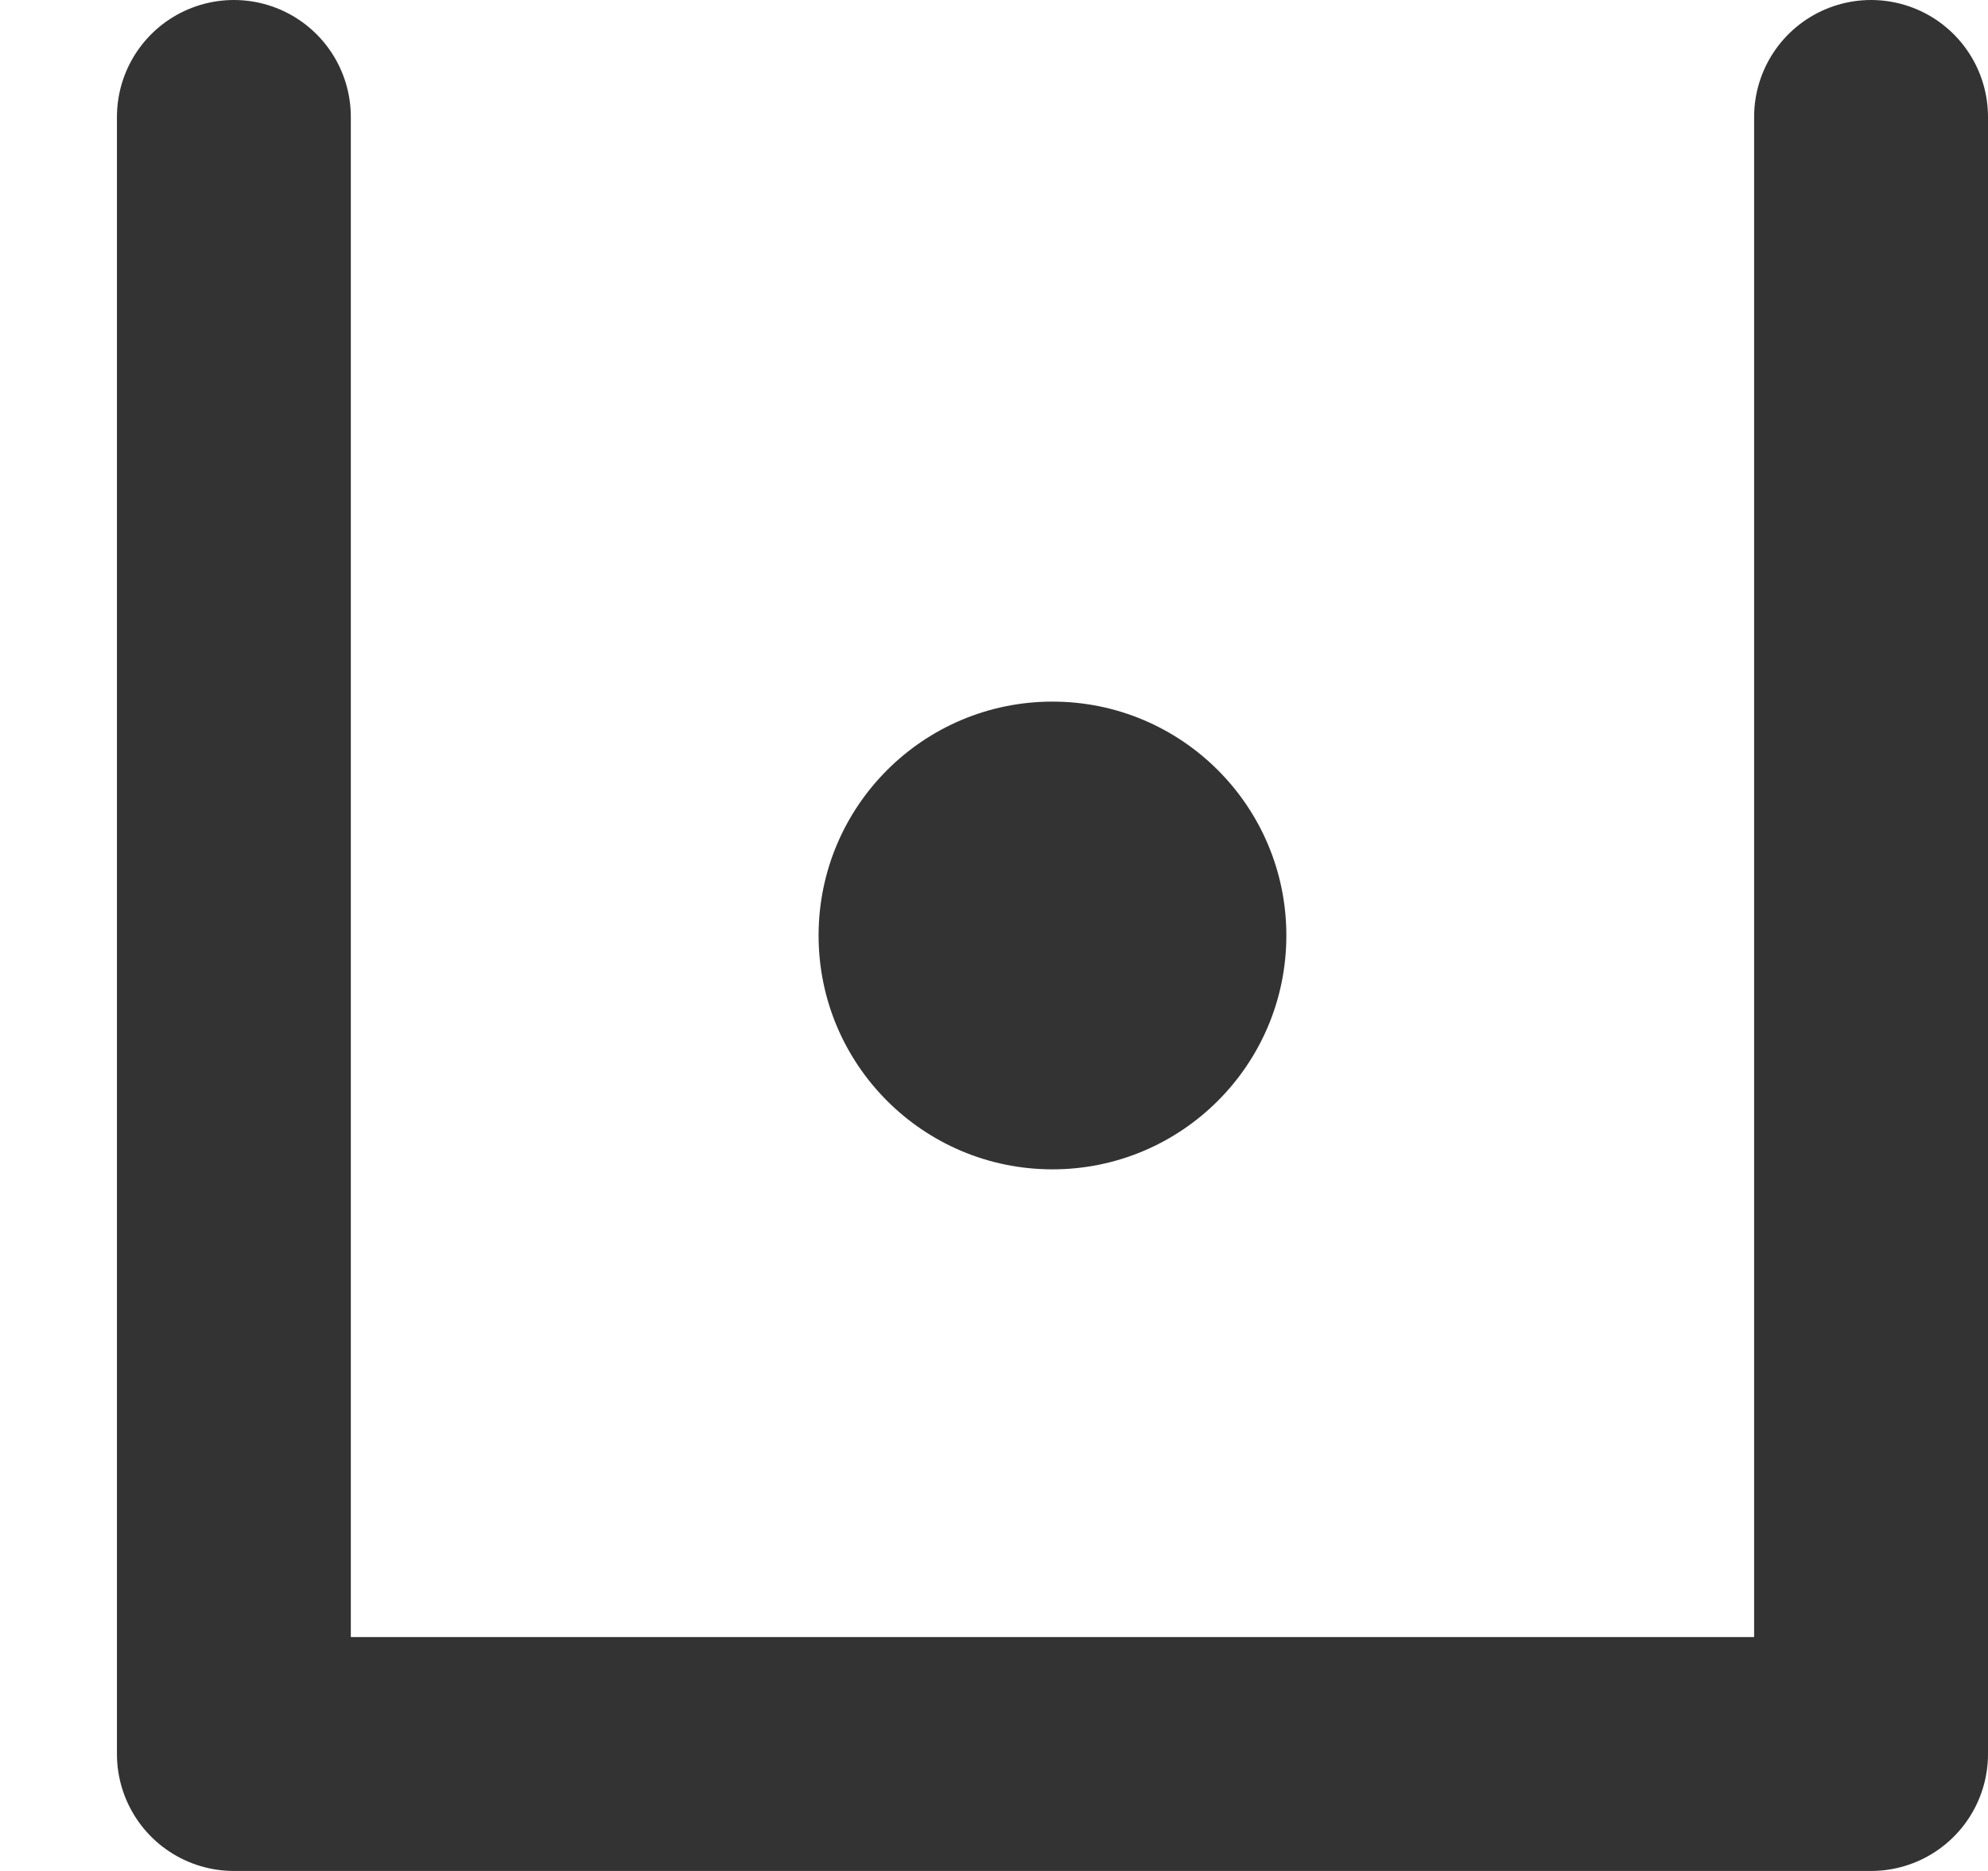
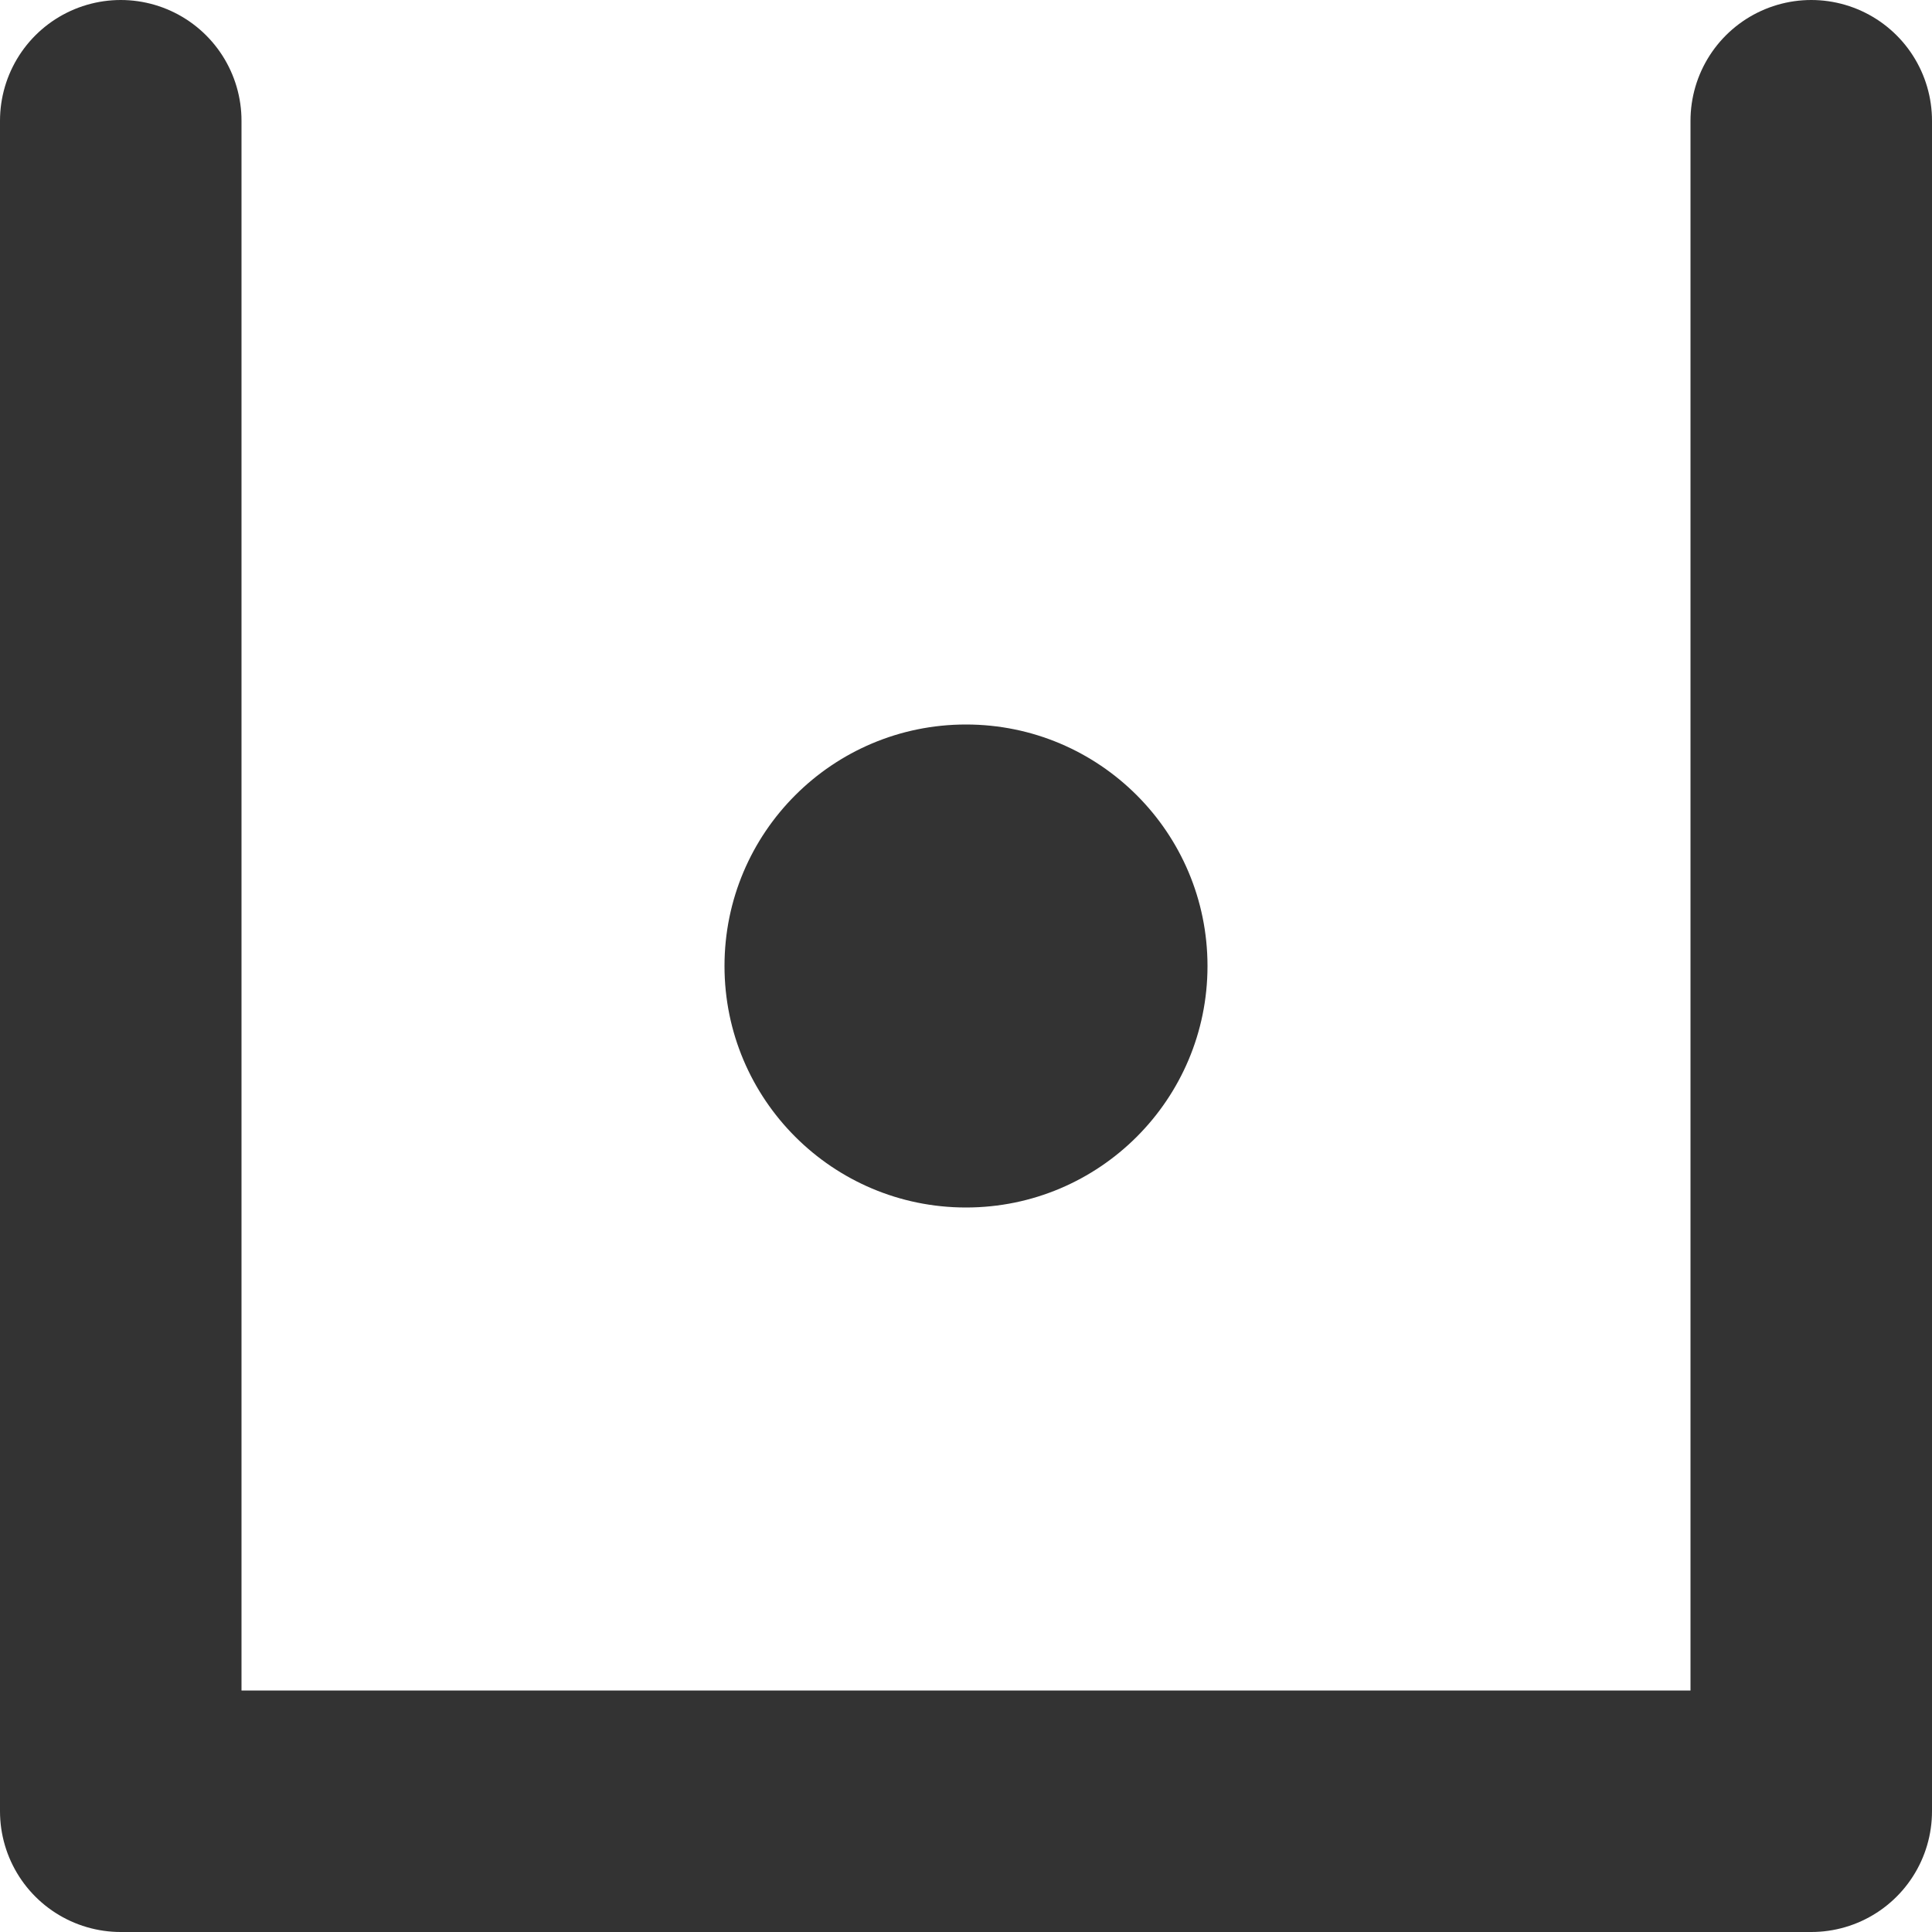
- <svg xmlns="http://www.w3.org/2000/svg" width="17" height="16" viewBox="0 0 17 16" fill="none">
-   <path d="M2 1L2 15L16 15L16 1" stroke="#333333" stroke-width="2" stroke-linecap="round" stroke-linejoin="round" />
-   <circle cx="9" cy="8" r="2" fill="#333333" />
+ <svg xmlns="http://www.w3.org/2000/svg" width="16" height="16" viewBox="0 0 16 16" fill="none">
+   <path d="M1 1L1 15L15 15L15 1" stroke="#333333" stroke-width="2" stroke-linecap="round" stroke-linejoin="round" />
+   <circle cx="8" cy="8" r="2" fill="#333333" />
</svg>
